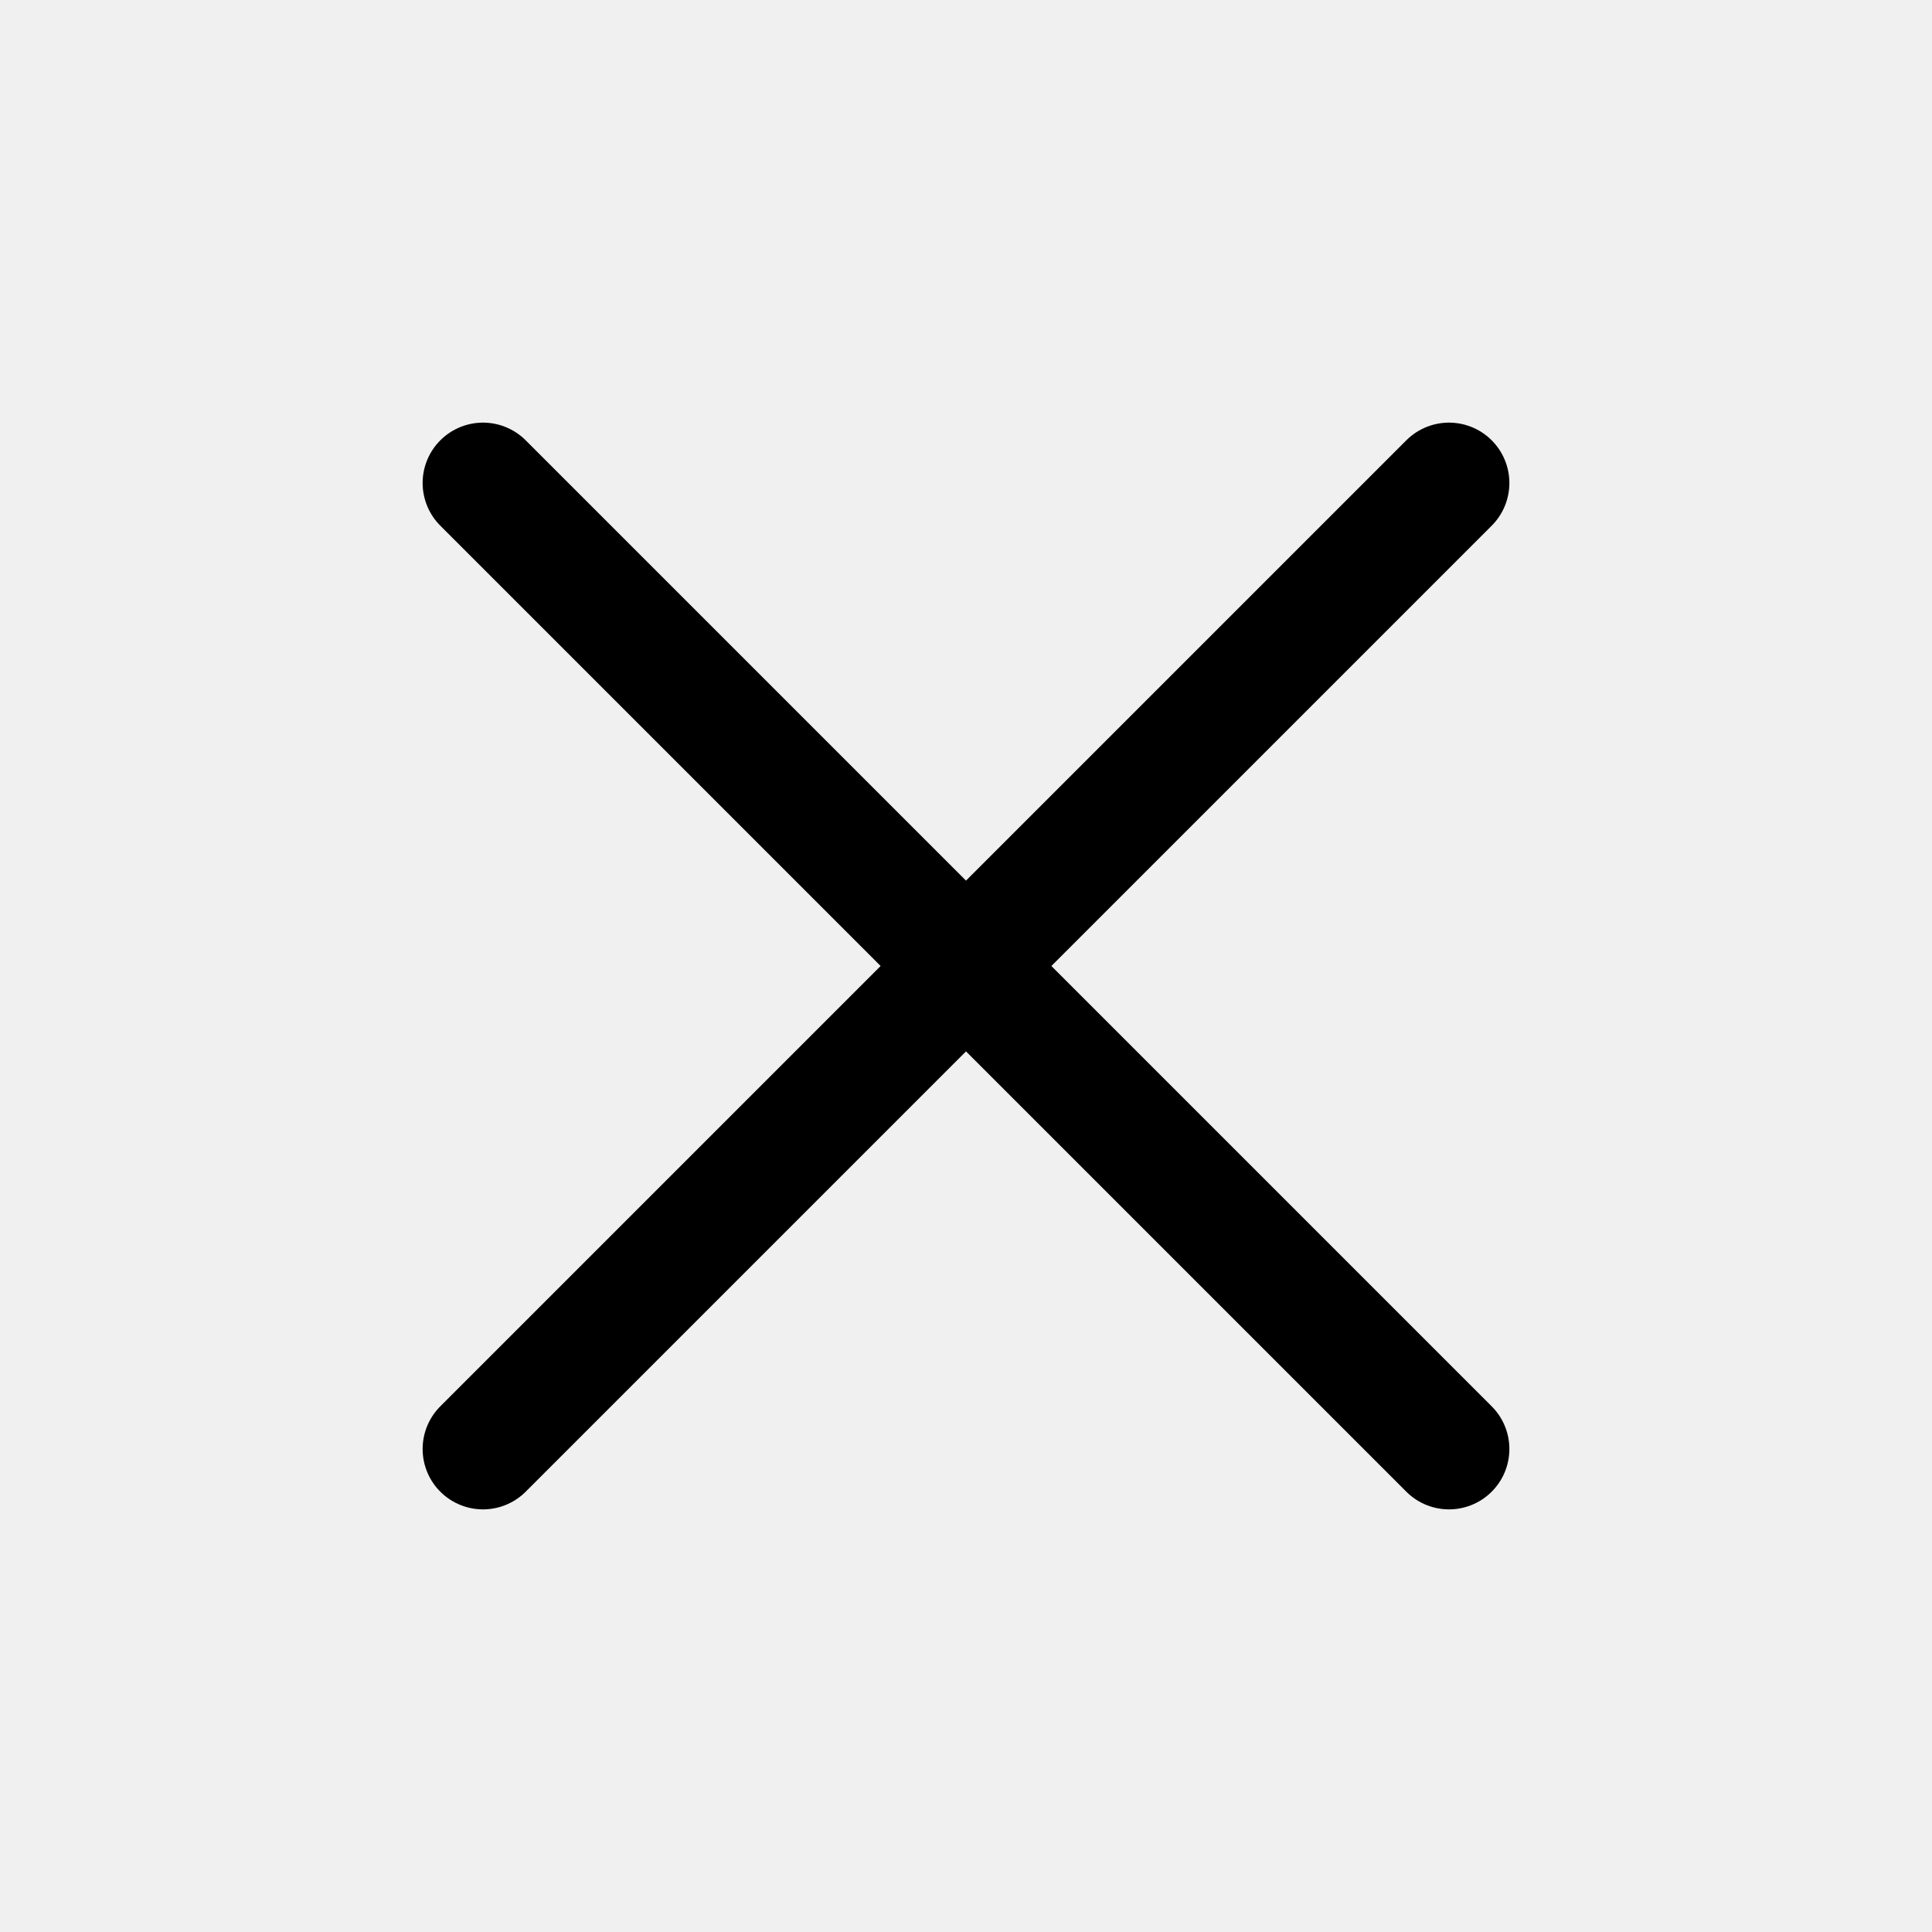
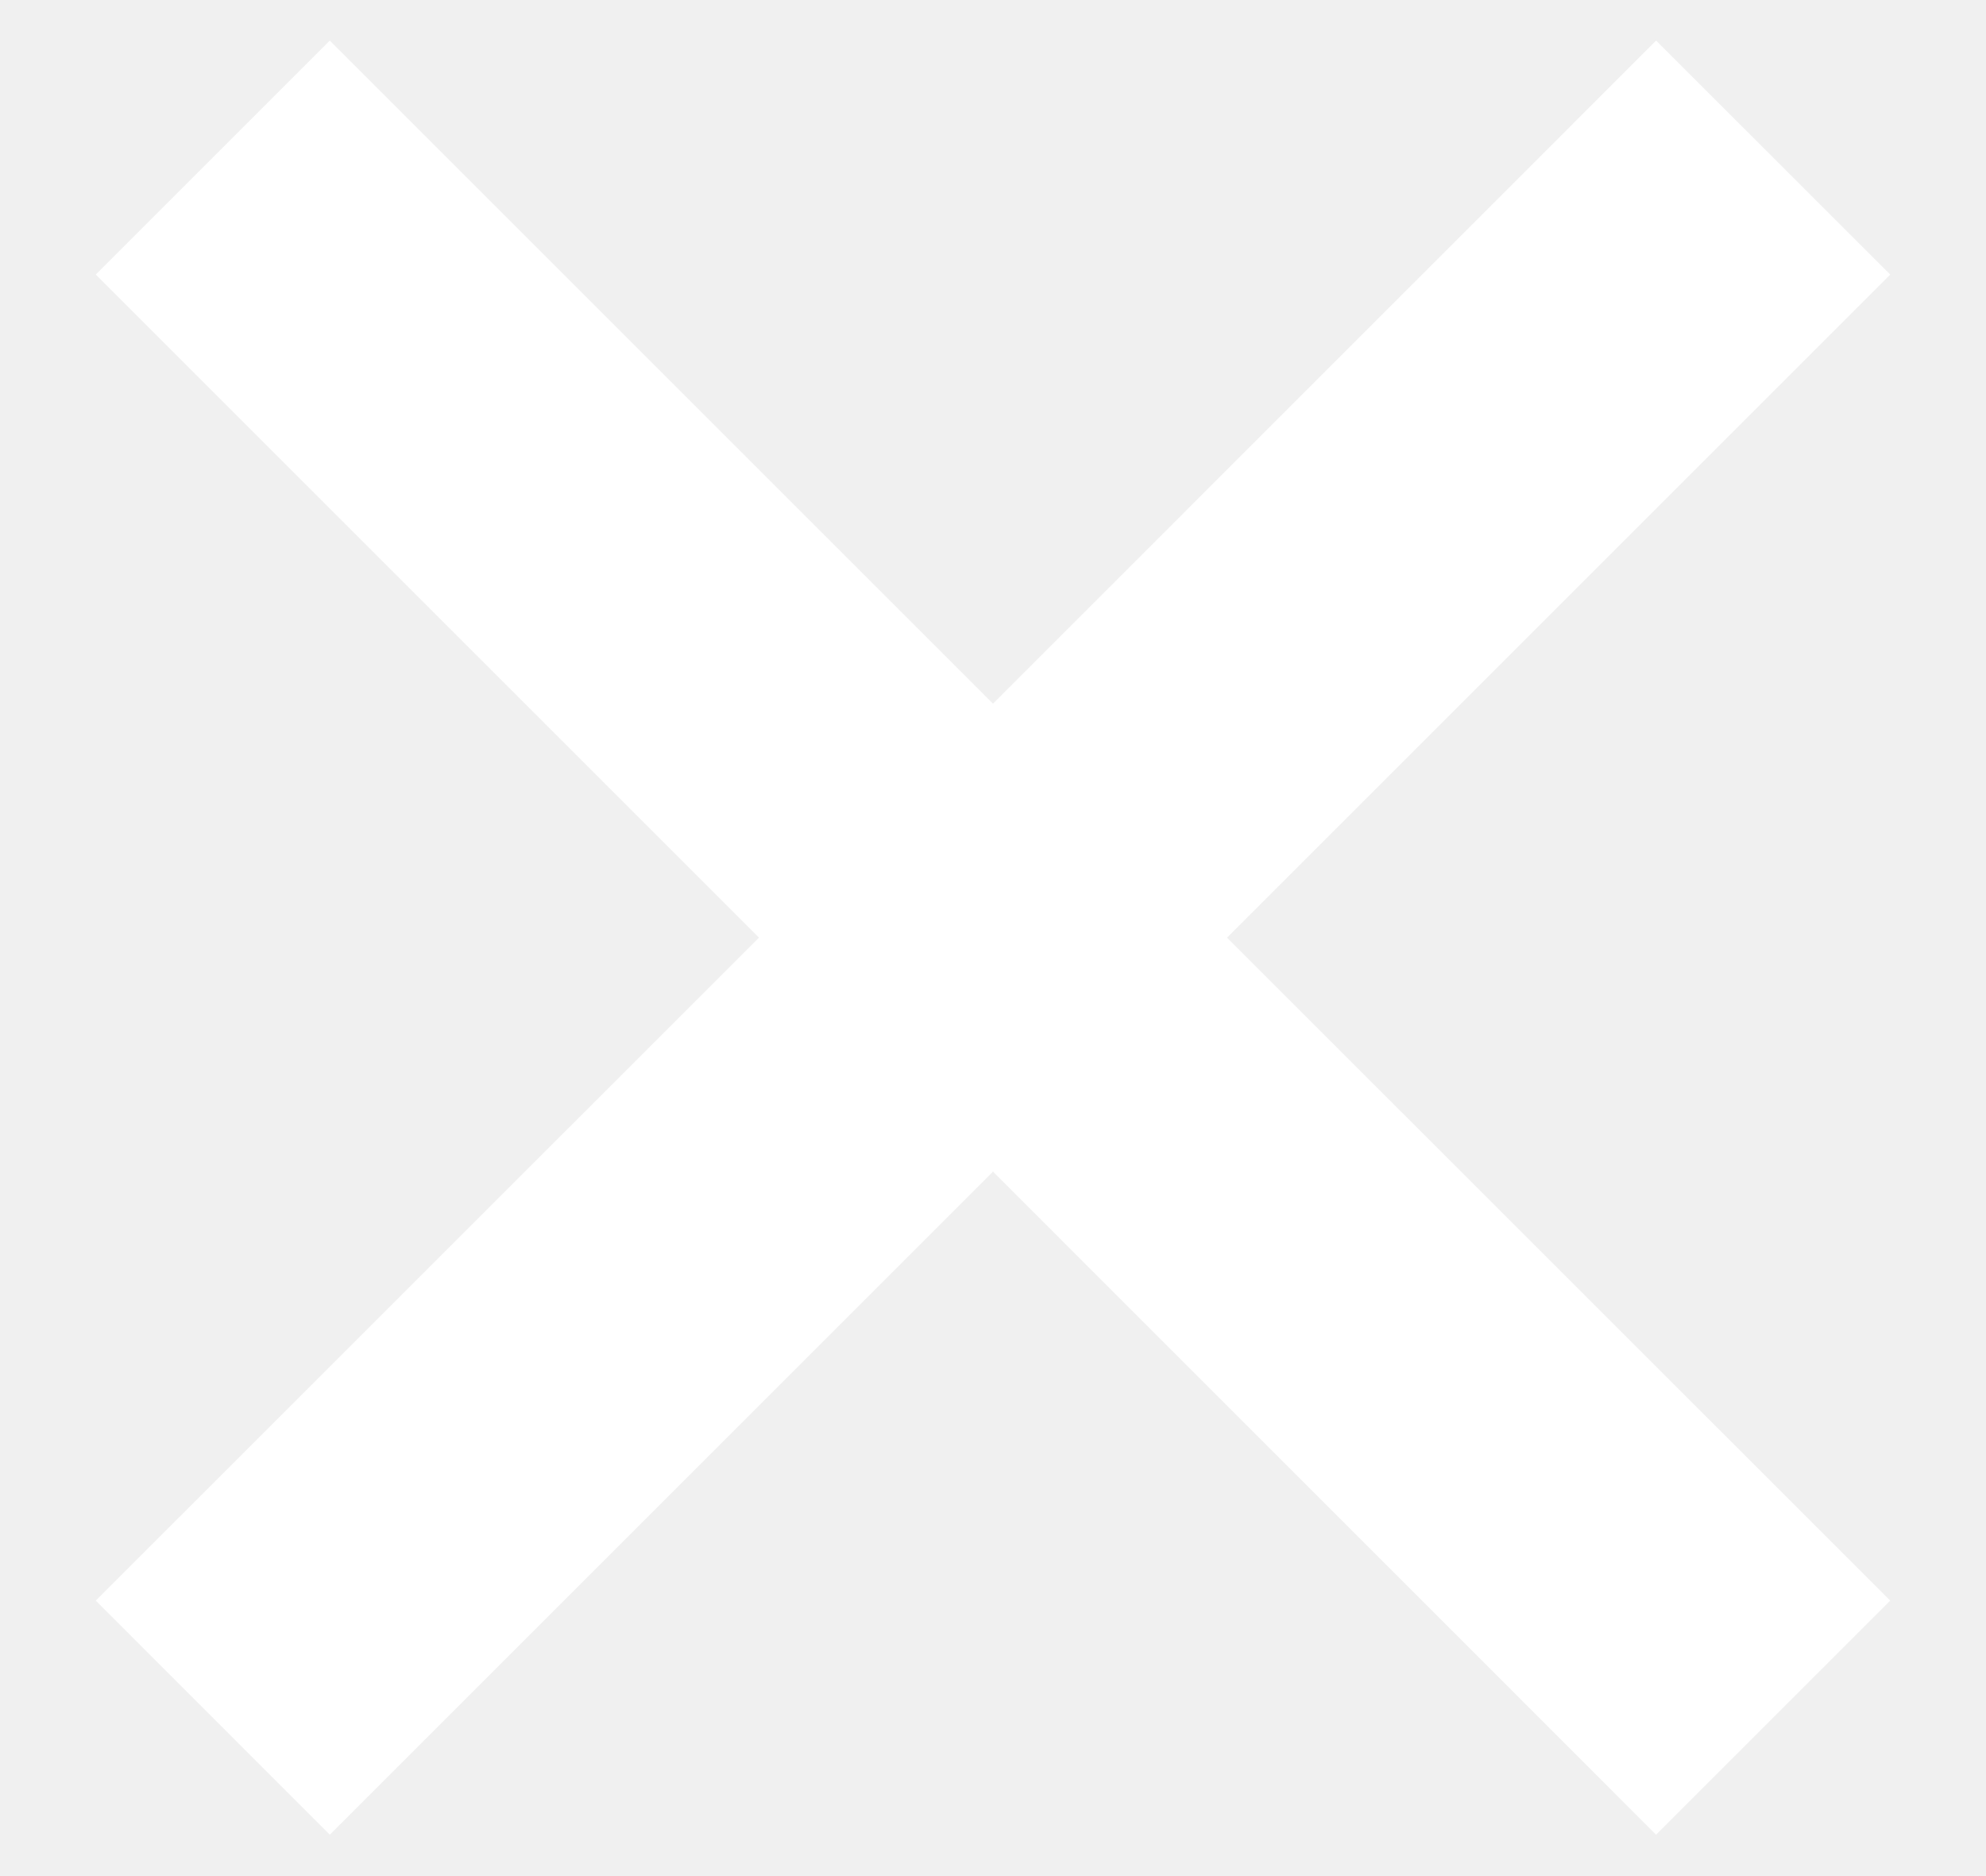
- <svg xmlns="http://www.w3.org/2000/svg" fill="none" viewBox="0 0 24 24" stroke-width="1.5" stroke="currentColor" class="w-6 h-6">
-   <path stroke-linecap="round" stroke-linejoin="round" d="M6 18 18 6M6 6l12 12" />
+ <svg xmlns="http://www.w3.org/2000/svg" width="18" height="17" viewBox="0 0 18 17" fill="none">
+   <g id="Group 3">
+     <path id="Combined Shape" fill-rule="evenodd" clip-rule="evenodd" d="M9 6.379L2.989 0.368L0.868 2.489L6.879 8.5L0.868 14.51L2.989 16.632L9 10.621L15.01 16.632L17.132 14.51L11.121 8.5L17.132 2.489L15.01 0.368L9 6.379Z" fill="white" />
+   </g>
</svg>
